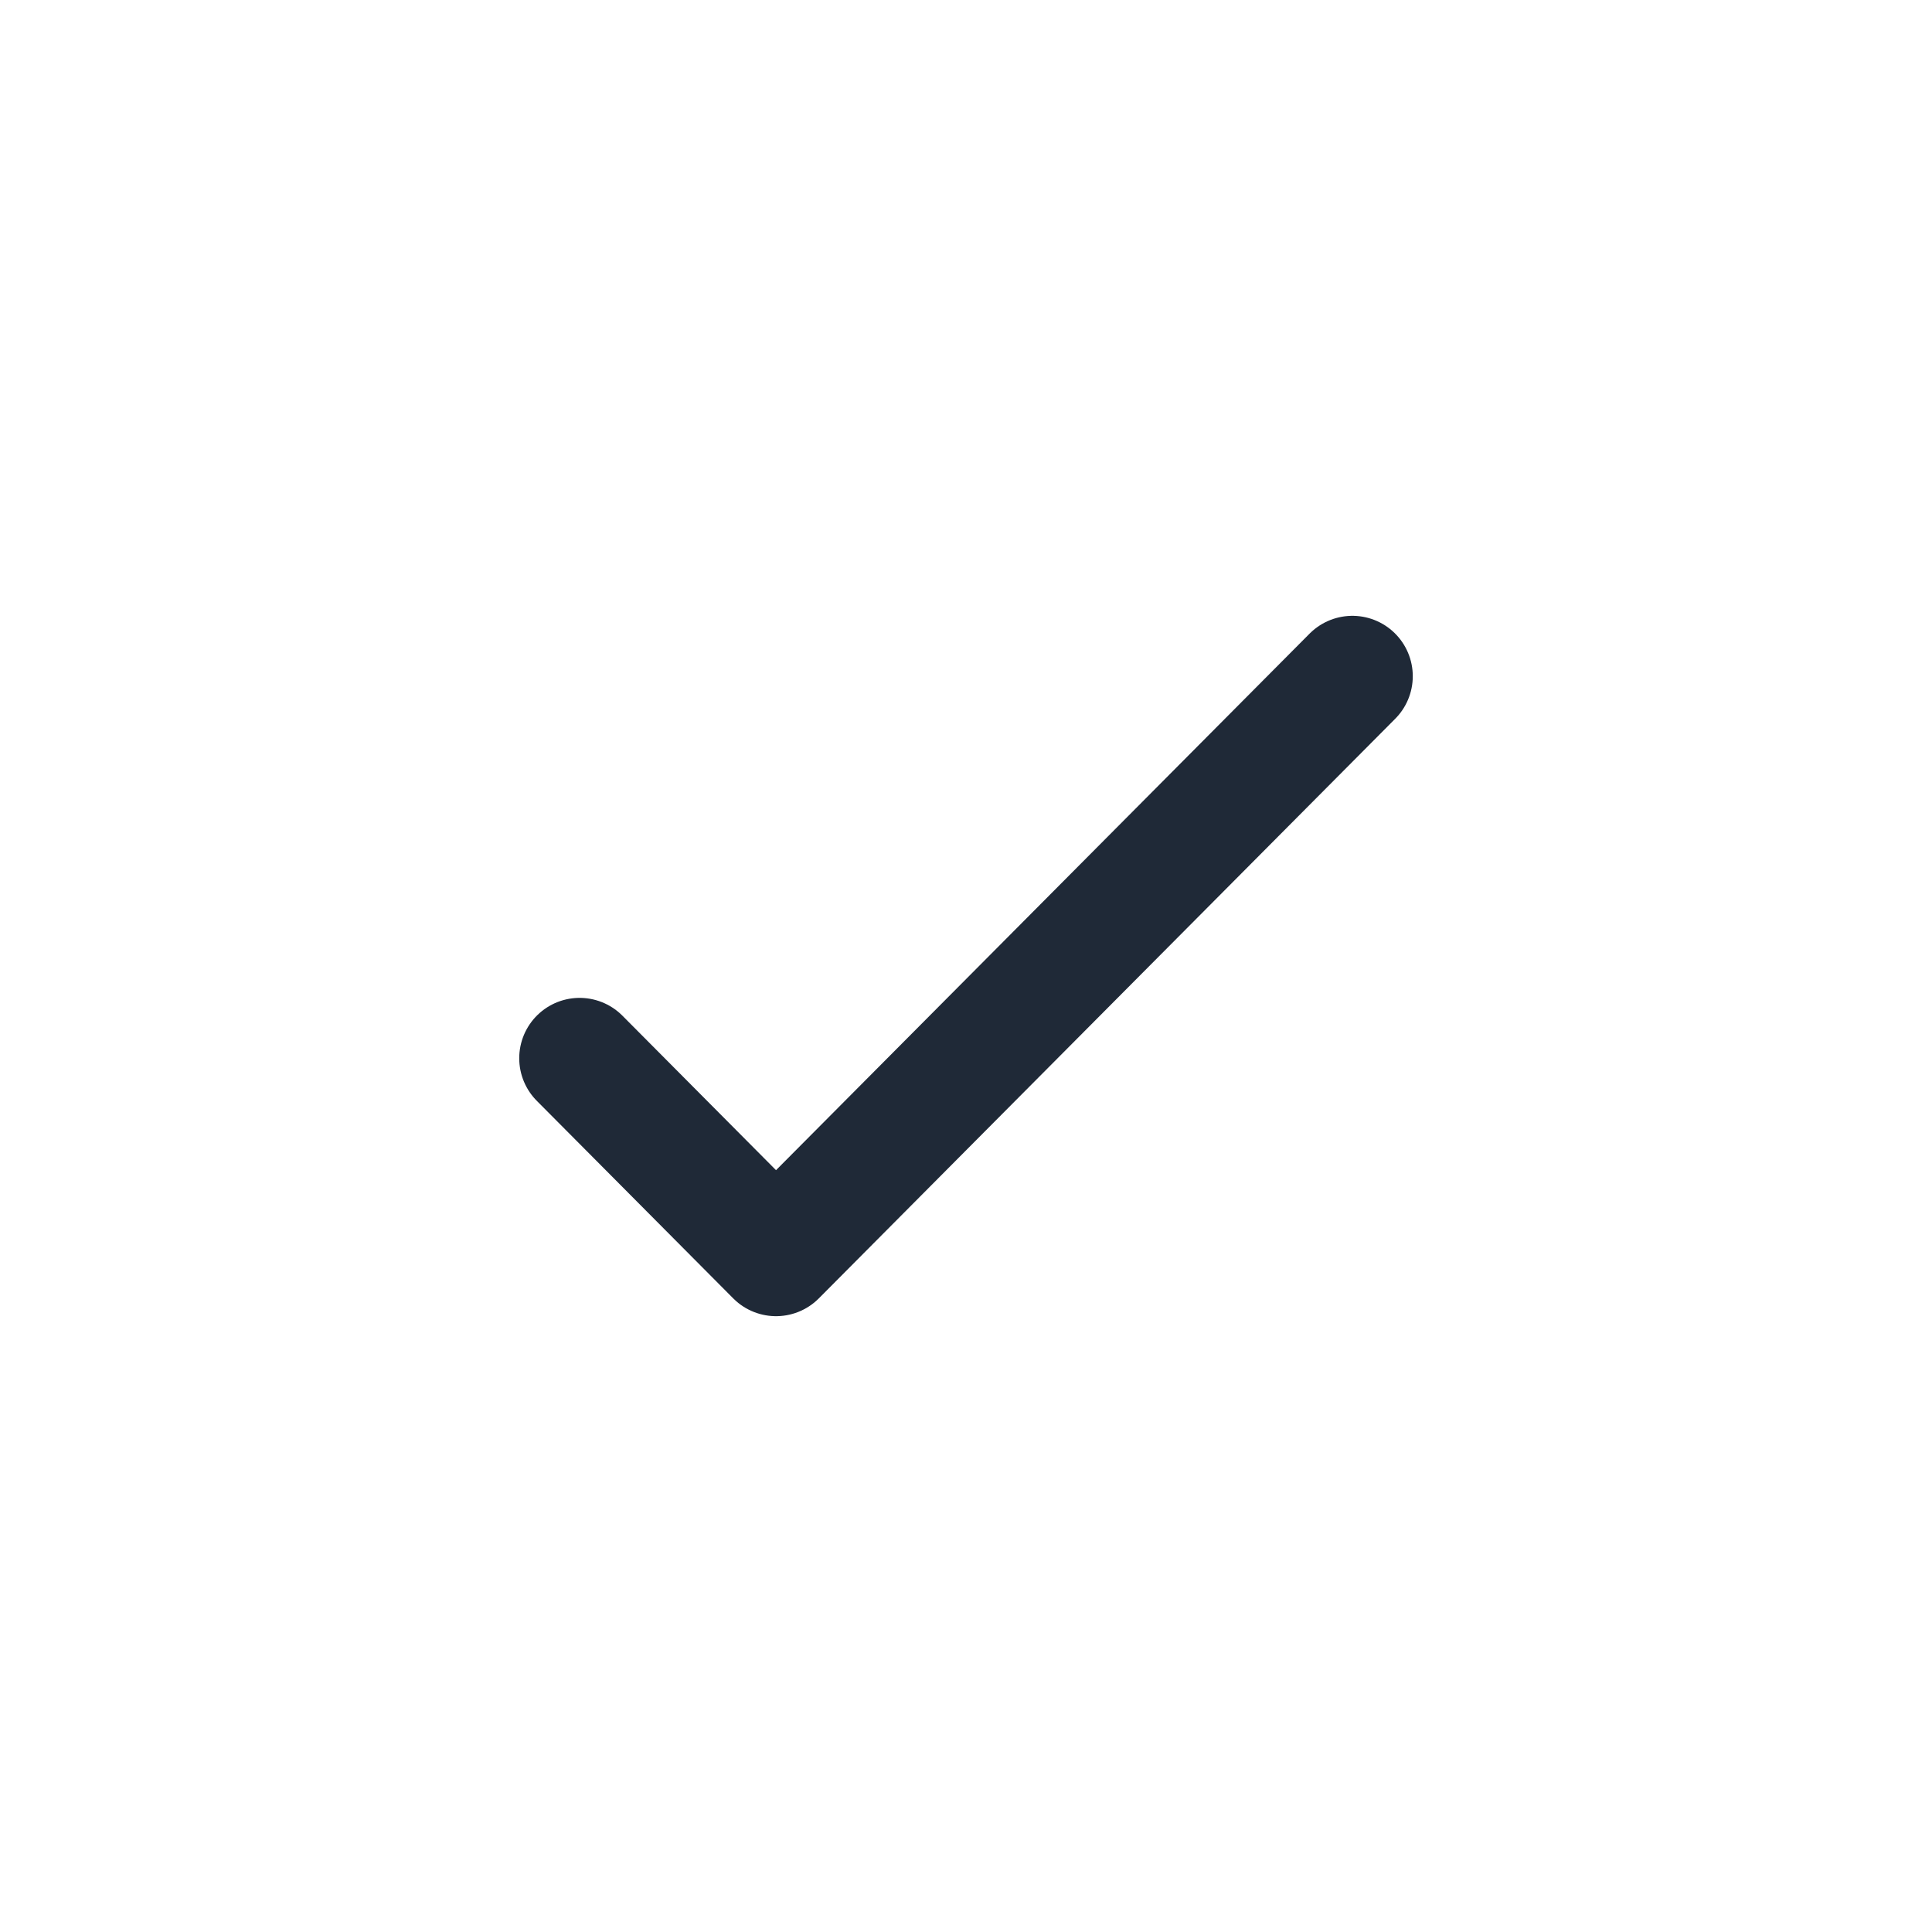
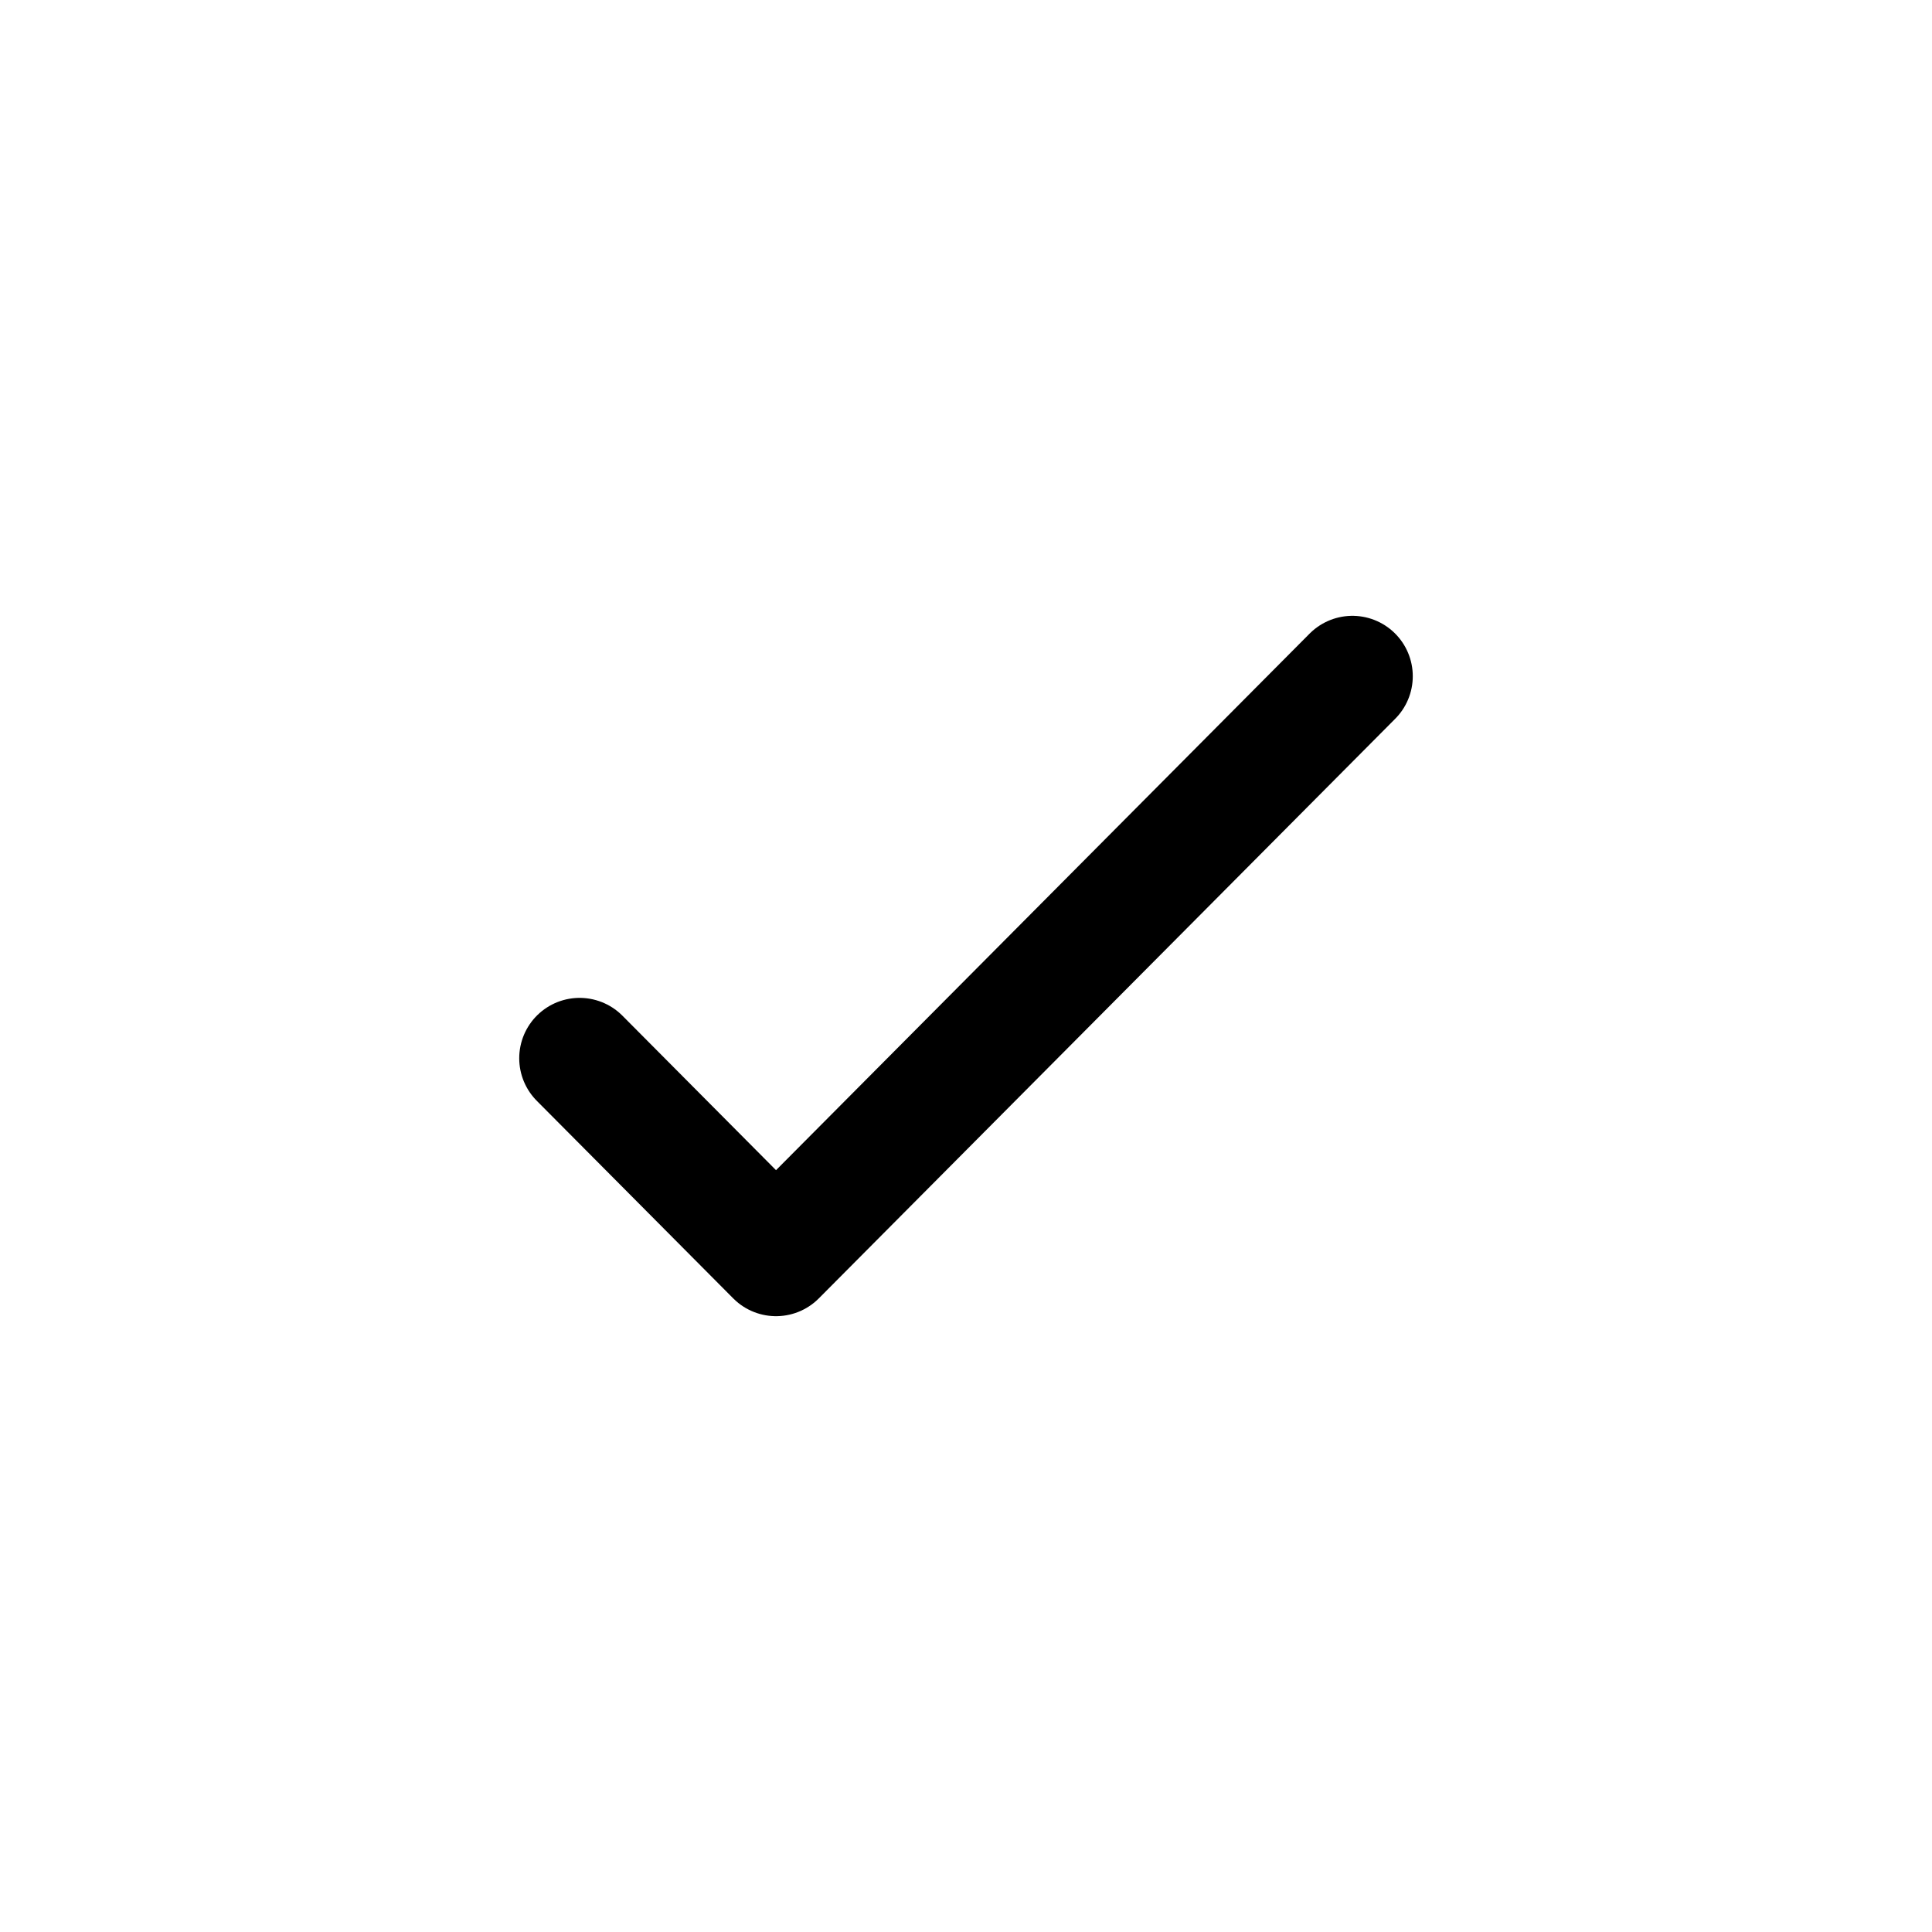
<svg xmlns="http://www.w3.org/2000/svg" width="24" height="24" viewBox="0 0 24 24" fill="none">
-   <path d="M16.8 8.4L9.64 15.6L7.2 13.146" stroke="#1F2937" stroke-width="1.5" stroke-linecap="round" stroke-linejoin="round" />
+   <path d="M16.8 8.4L9.64 15.6L7.2 13.146" stroke="currentColor" stroke-width="1.5" stroke-linecap="round" stroke-linejoin="round" />
</svg>
